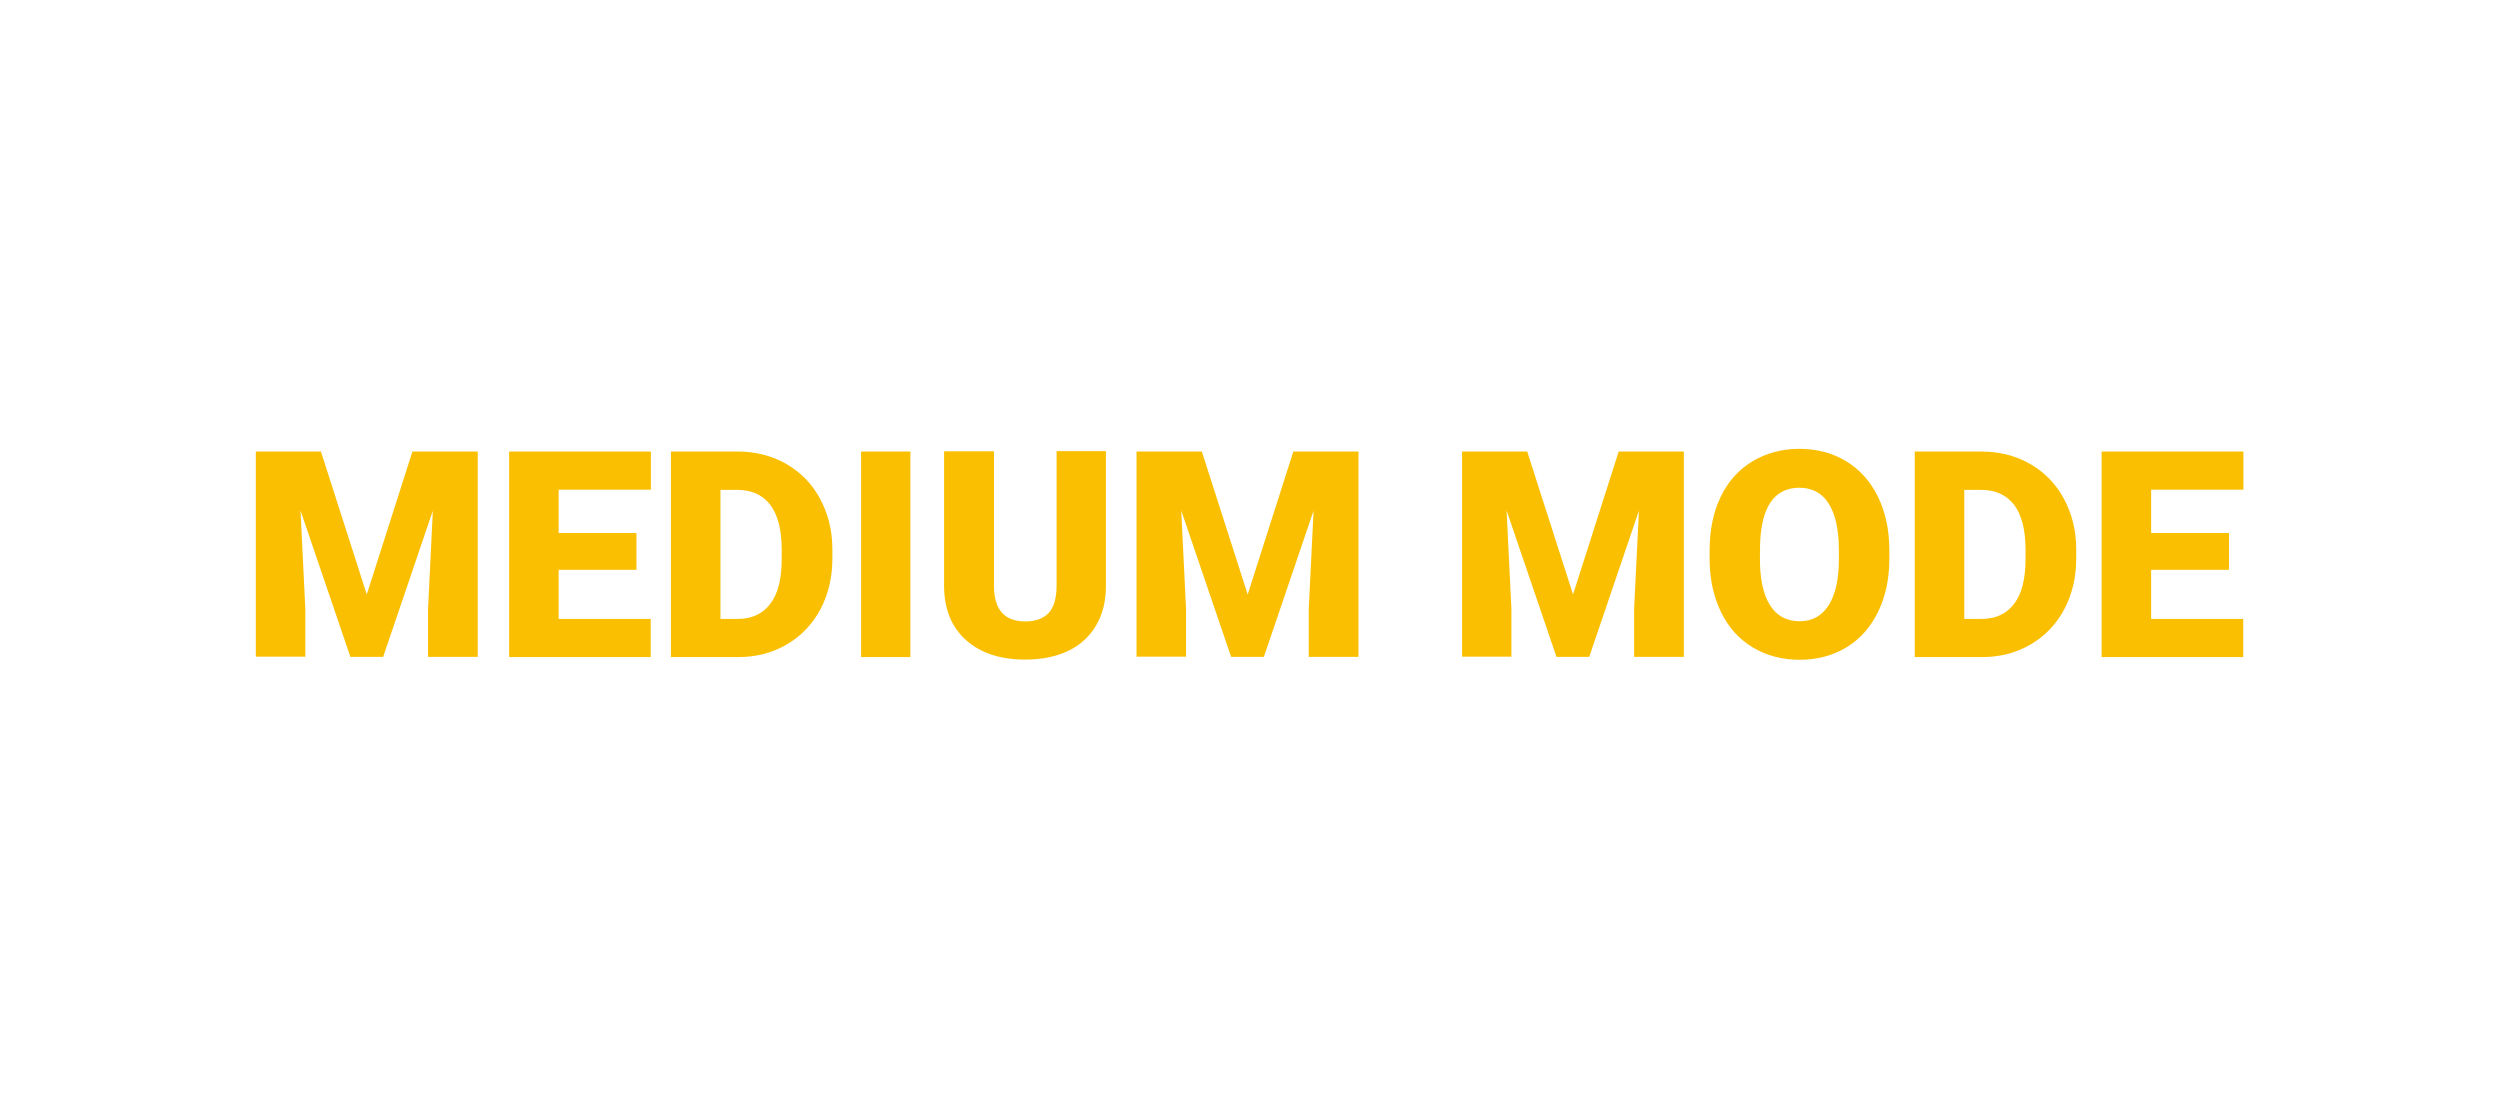
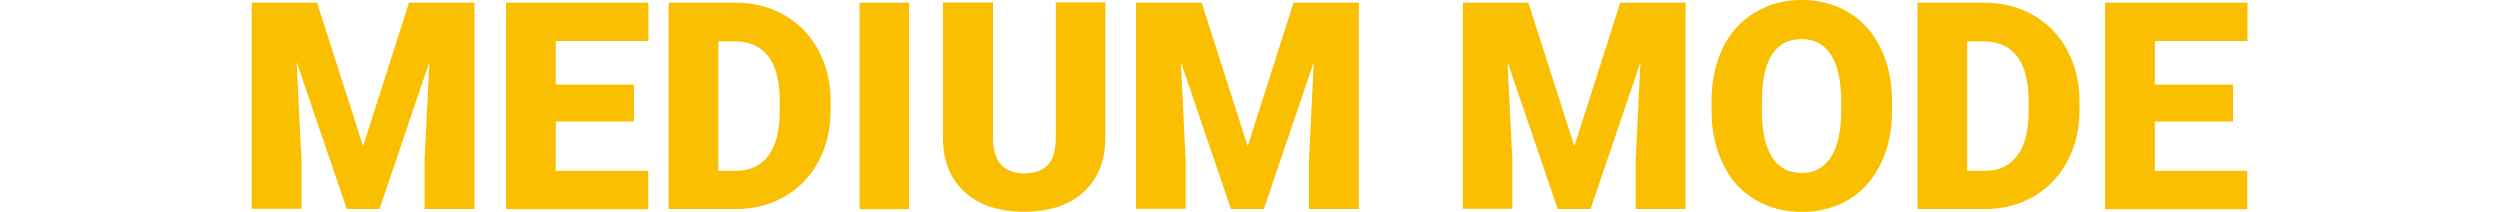
- <svg xmlns="http://www.w3.org/2000/svg" version="1.1" id="Слой_1" x="0px" y="0px" viewBox="0 0 1297.8 575" style="enable-background:new 0 0 1297.8 575;" xml:space="preserve">
+ <svg xmlns="http://www.w3.org/2000/svg" version="1.1" id="Слой_1" x="0px" y="0px" width="1297.8px" height="110px" viewBox="0 0 1297.8 110" style="enable-background:new 0 0 1297.8 110;" xml:space="preserve">
  <style type="text/css">
	.st0{fill:#FABF00;}
</style>
  <g>
-     <path class="st0" d="M166.6,234.4l23.8,74.2l23.7-74.2H248v106.6h-25.8v-24.9l2.5-51l-25.8,75.9h-17l-25.9-76l2.5,51v24.9h-25.7   V234.4H166.6z" />
-     <path class="st0" d="M330.5,295.8H290v25.5h47.8v19.8h-73.5V234.4h73.6v19.8H290v22.5h40.4V295.8z" />
-     <path class="st0" d="M348.3,341.1V234.4h34.4c9.4,0,17.9,2.1,25.4,6.4c7.5,4.3,13.4,10.3,17.6,18.1c4.2,7.8,6.4,16.5,6.4,26.2v4.9   c0,9.8-2.1,18.5-6.2,26.3c-4.1,7.7-9.9,13.8-17.4,18.2c-7.5,4.4-15.9,6.6-25.1,6.6H348.3z M374,254.3v67h8.9c7.4,0,13-2.6,17-7.9   c4-5.2,5.9-13,5.9-23.4v-4.6c0-10.3-2-18.1-5.9-23.3c-4-5.2-9.7-7.8-17.3-7.8H374z" />
-     <path class="st0" d="M472.6,341.1H447V234.4h25.6V341.1z" />
-     <path class="st0" d="M574.1,234.4v69.8c0,7.9-1.7,14.8-5.1,20.5s-8.2,10.2-14.5,13.2c-6.3,3-13.7,4.5-22.3,4.5   c-13,0-23.2-3.4-30.7-10.1s-11.3-16-11.4-27.7v-70.3H516v70.8c0.3,11.7,5.7,17.5,16.3,17.5c5.3,0,9.3-1.5,12.1-4.4   c2.7-2.9,4.1-7.7,4.1-14.3v-69.7H574.1z" />
-     <path class="st0" d="M623.9,234.4l23.8,74.2l23.7-74.2h33.8v106.6h-25.8v-24.9l2.5-51l-25.8,75.9h-17l-25.9-76l2.5,51v24.9h-25.7   V234.4H623.9z" />
-     <path class="st0" d="M792.8,234.4l23.8,74.2l23.7-74.2h33.8v106.6h-25.8v-24.9l2.5-51l-25.8,75.9h-17l-25.9-76l2.5,51v24.9H759   V234.4H792.8z" />
-     <path class="st0" d="M980.8,289.9c0,10.4-1.9,19.6-5.8,27.6c-3.9,8-9.3,14.2-16.4,18.5c-7.1,4.3-15.2,6.5-24.3,6.5   s-17.1-2.1-24.2-6.3s-12.5-10.1-16.4-17.9s-6-16.7-6.2-26.7v-6c0-10.4,1.9-19.7,5.7-27.6c3.8-8,9.3-14.1,16.5-18.5   c7.2-4.3,15.3-6.5,24.4-6.5c9,0,17.1,2.1,24.2,6.4c7.1,4.3,12.6,10.4,16.5,18.3c3.9,7.9,5.9,17,6,27.3V289.9z M954.6,285.5   c0-10.6-1.8-18.6-5.3-24.1c-3.5-5.5-8.6-8.2-15.2-8.2c-12.9,0-19.7,9.7-20.4,29l-0.1,7.8c0,10.4,1.7,18.5,5.2,24.1   c3.5,5.6,8.6,8.4,15.5,8.4c6.5,0,11.5-2.8,15-8.3c3.5-5.5,5.3-13.5,5.3-23.8V285.5z" />
-     <path class="st0" d="M994,341.1V234.4h34.4c9.4,0,17.9,2.1,25.4,6.4c7.5,4.3,13.4,10.3,17.6,18.1c4.2,7.8,6.4,16.5,6.4,26.2v4.9   c0,9.8-2.1,18.5-6.2,26.3c-4.1,7.7-9.9,13.8-17.4,18.2c-7.5,4.4-15.9,6.6-25.1,6.6H994z M1019.7,254.3v67h8.9c7.4,0,13-2.6,17-7.9   c4-5.2,5.9-13,5.9-23.4v-4.6c0-10.3-2-18.1-5.9-23.3c-4-5.2-9.7-7.8-17.3-7.8H1019.7z" />
-     <path class="st0" d="M1157.1,295.8h-40.4v25.5h47.8v19.8H1091V234.4h73.6v19.8h-47.9v22.5h40.4V295.8z" />
+     <path class="st0" d="M164.6,1.4l23.9,74.5l23.8-74.5h34v107.1h-25.9v-25l2.5-51.2l-25.9,76.2H180l-26-76.3l2.5,51.2v25h-25.8V1.4   H164.6z" />
+     <path class="st0" d="M329.2,63.1h-40.7v25.6h48v19.9h-73.8V1.4h73.9v19.9h-48.1v22.6h40.6v19.2H329.2z" />
+     <path class="st0" d="M347.1,108.6V1.4h34.5c9.4,0,18,2.1,25.5,6.4c7.5,4.3,13.5,10.3,17.7,18.2c4.2,7.8,6.4,16.6,6.4,26.3v4.9   c0,9.8-2.1,18.6-6.2,26.4c-4.1,7.7-9.9,13.9-17.5,18.3c-7.5,4.4-16,6.6-25.2,6.6H347.1z M372.9,21.4v67.3h8.9   c7.4,0,13.1-2.6,17.1-7.9c4-5.2,5.9-13.1,5.9-23.5v-4.6c0-10.3-2-18.2-5.9-23.4c-4-5.2-9.7-7.8-17.4-7.8H372.9z" />
+     <path class="st0" d="M471.9,108.6h-25.7V1.4h25.7V108.6z" />
+     <path class="st0" d="M573.8,1.4v70.1c0,7.9-1.7,14.9-5.1,20.6c-3.4,5.7-8.2,10.2-14.6,13.3c-6.3,3-13.8,4.5-22.4,4.5   c-13.1,0-23.3-3.4-30.8-10.1c-7.5-6.7-11.3-16.1-11.4-27.8V1.3h26v71.1c0.3,11.8,5.7,17.6,16.4,17.6c5.3,0,9.3-1.5,12.1-4.4   c2.7-2.9,4.1-7.7,4.1-14.4v-70h25.7V1.4z" />
+     <path class="st0" d="M623.8,1.4l23.9,74.5l23.8-74.5h33.9v107.1h-25.9v-25l2.5-51.2l-25.9,76.2h-17.1l-26-76.3l2.5,51.2v25h-25.8   V1.4H623.8z" />
+     <path class="st0" d="M793.4,1.4l23.9,74.5l23.8-74.5H875v107.1h-25.9v-25l2.5-51.2l-25.9,76.2h-17.1l-26-76.3l2.5,51.2v25h-25.7   V1.4H793.4z" />
+     <path class="st0" d="M982.2,57.2c0,10.4-1.9,19.7-5.8,27.7c-3.9,8-9.3,14.3-16.5,18.6c-7.1,4.3-15.3,6.5-24.4,6.5   s-17.2-2.1-24.3-6.3c-7.1-4.2-12.6-10.1-16.5-18s-6-16.8-6.2-26.8v-6c0-10.4,1.9-19.8,5.7-27.7c3.8-8,9.3-14.2,16.6-18.6   C918,2.2,926.1,0,935.3,0c9,0,17.2,2.1,24.3,6.4c7.1,4.3,12.7,10.4,16.6,18.4c3.9,7.9,5.9,17.1,6,27.4V57.2z M955.8,52.7   c0-10.6-1.8-18.7-5.3-24.2c-3.5-5.5-8.6-8.2-15.3-8.2c-13,0-19.8,9.7-20.5,29.1l-0.1,7.8c0,10.4,1.7,18.6,5.2,24.2   c3.5,5.6,8.6,8.4,15.6,8.4c6.5,0,11.5-2.8,15.1-8.3c3.5-5.5,5.3-13.6,5.3-23.9V52.7z" />
+     <path class="st0" d="M995.4,108.6V1.4h34.5c9.4,0,18,2.1,25.5,6.4c7.5,4.3,13.5,10.3,17.7,18.2c4.2,7.8,6.4,16.6,6.4,26.3v4.9   c0,9.8-2.1,18.6-6.2,26.4c-4.1,7.7-9.9,13.9-17.5,18.3c-7.5,4.4-16,6.6-25.2,6.6H995.4z M1021.2,21.4v67.3h8.9   c7.4,0,13.1-2.6,17.1-7.9c4-5.2,5.9-13.1,5.9-23.5v-4.6c0-10.3-2-18.2-5.9-23.4c-4-5.2-9.7-7.8-17.4-7.8H1021.2z" />
+     <path class="st0" d="M1159.2,63.1h-40.6v25.6h48v19.9h-73.8V1.4h73.9v19.9h-48.1v22.6h40.6V63.1z" />
  </g>
</svg>
